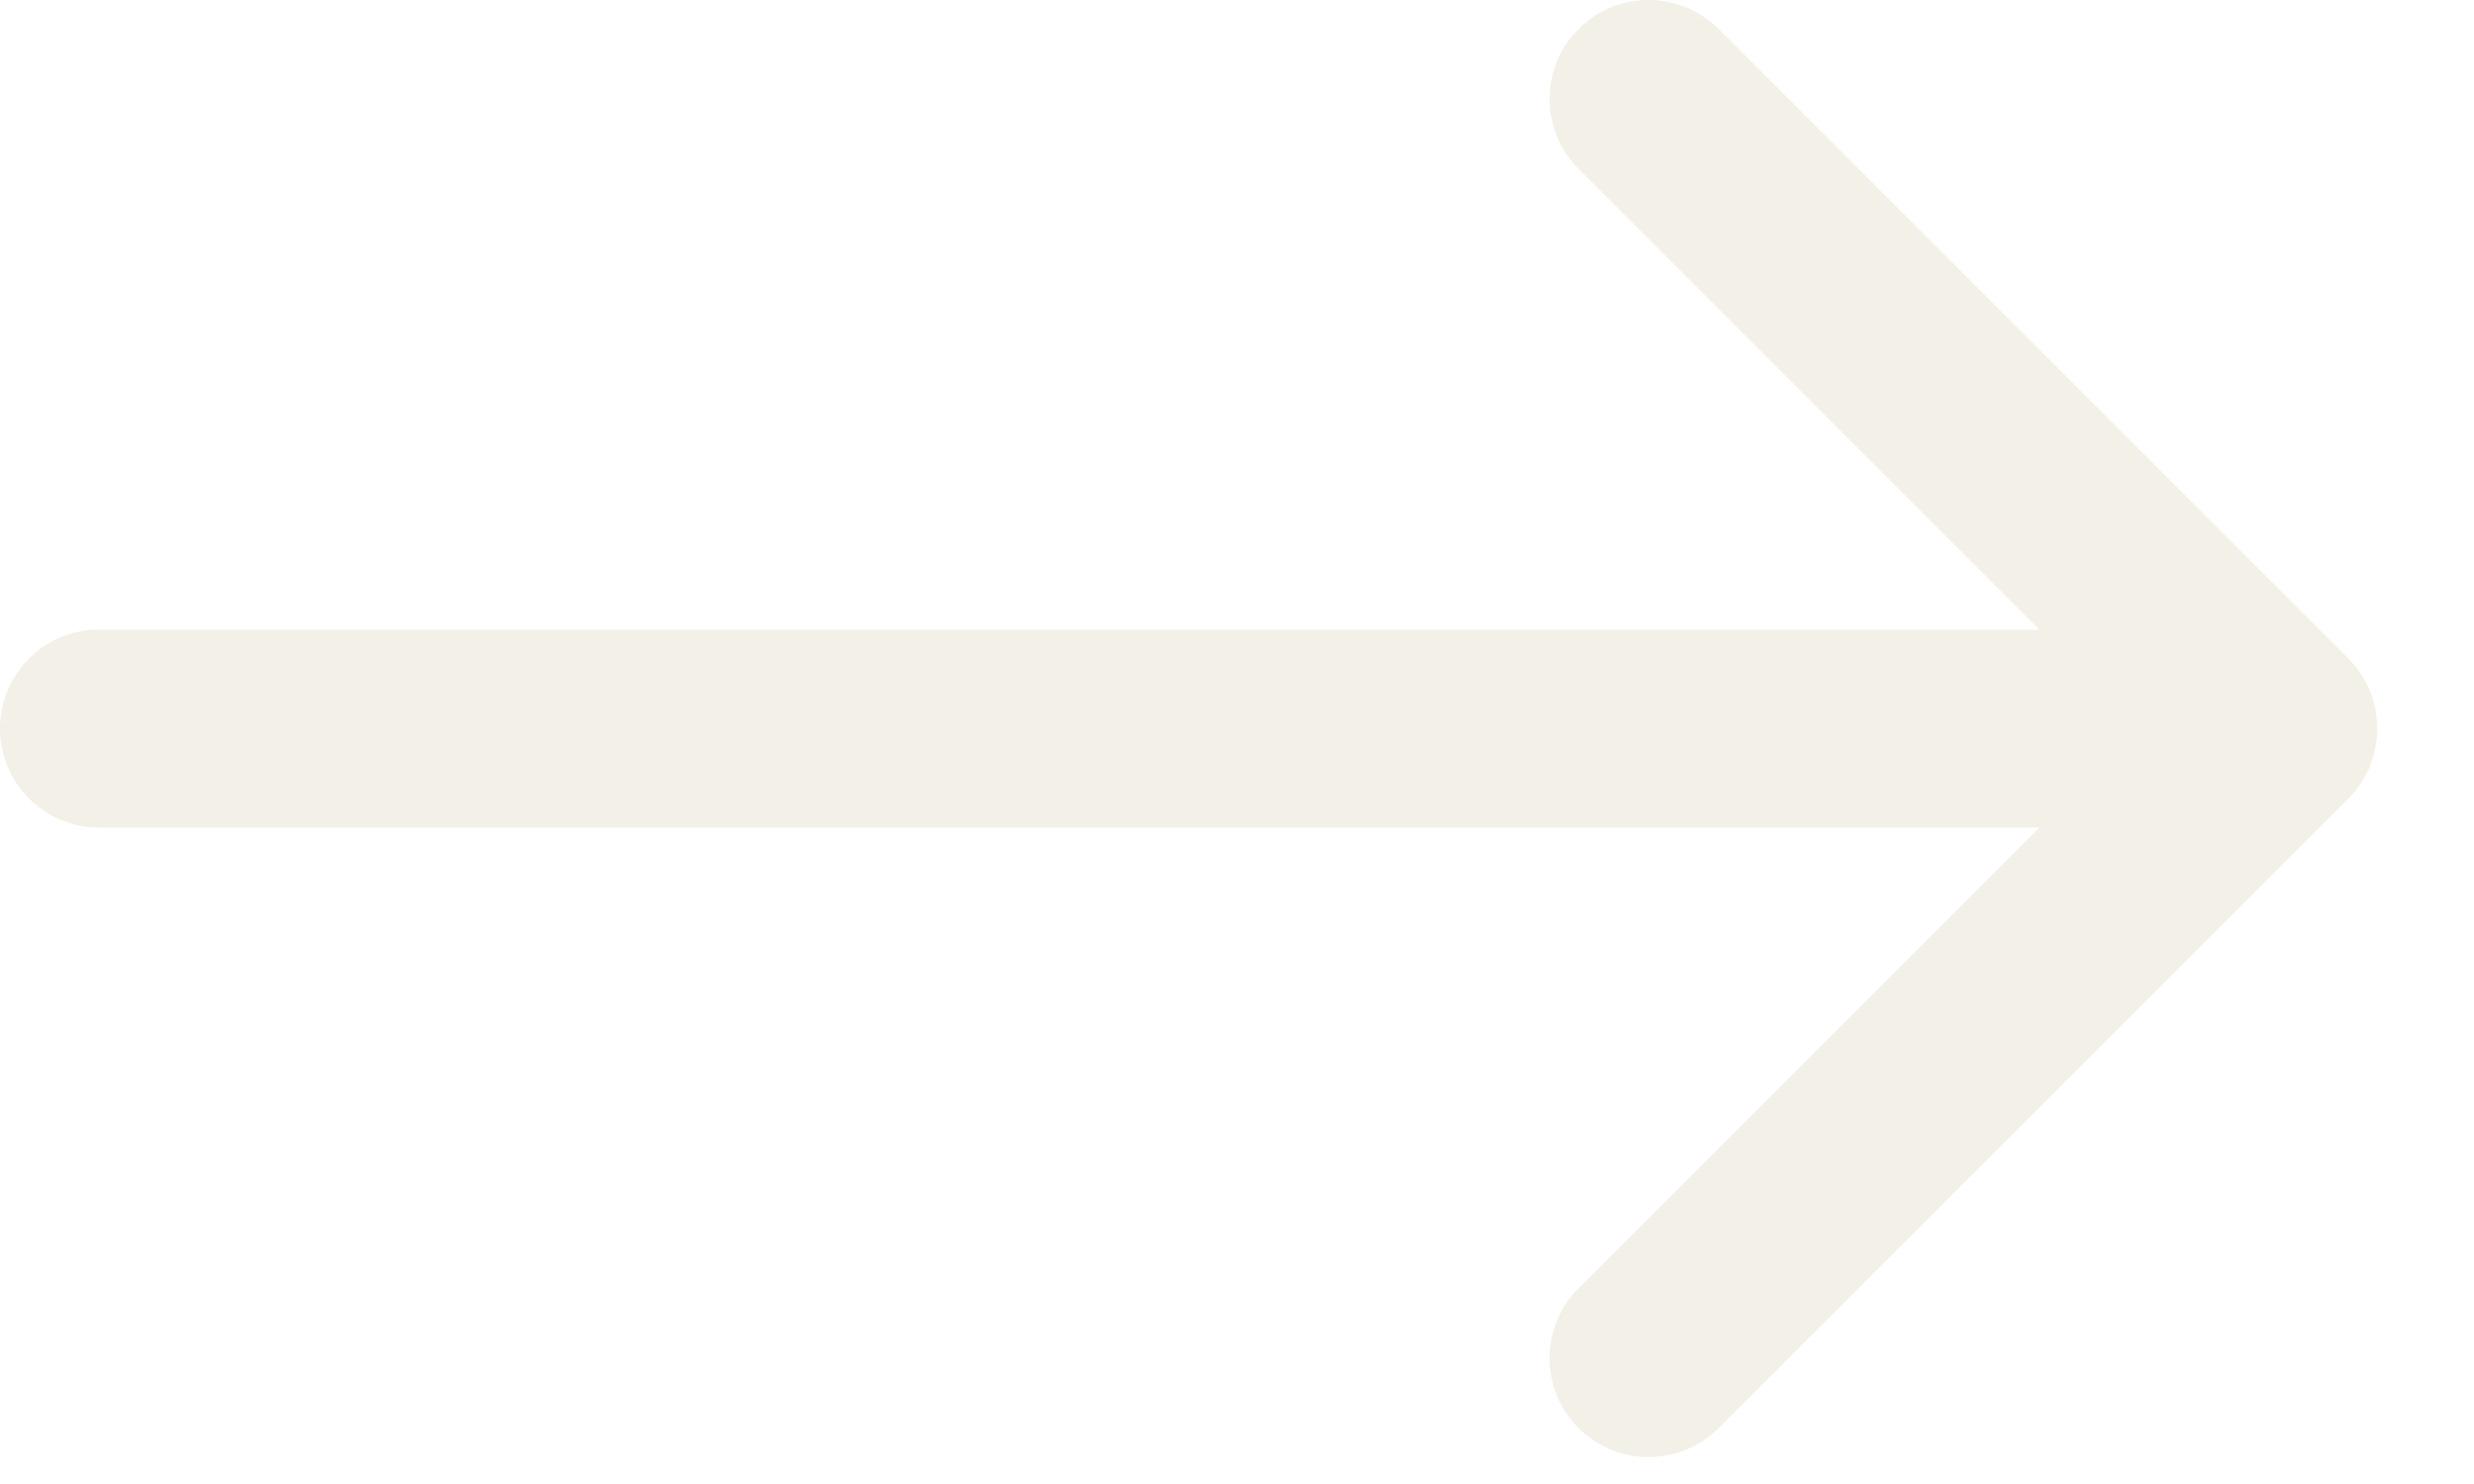
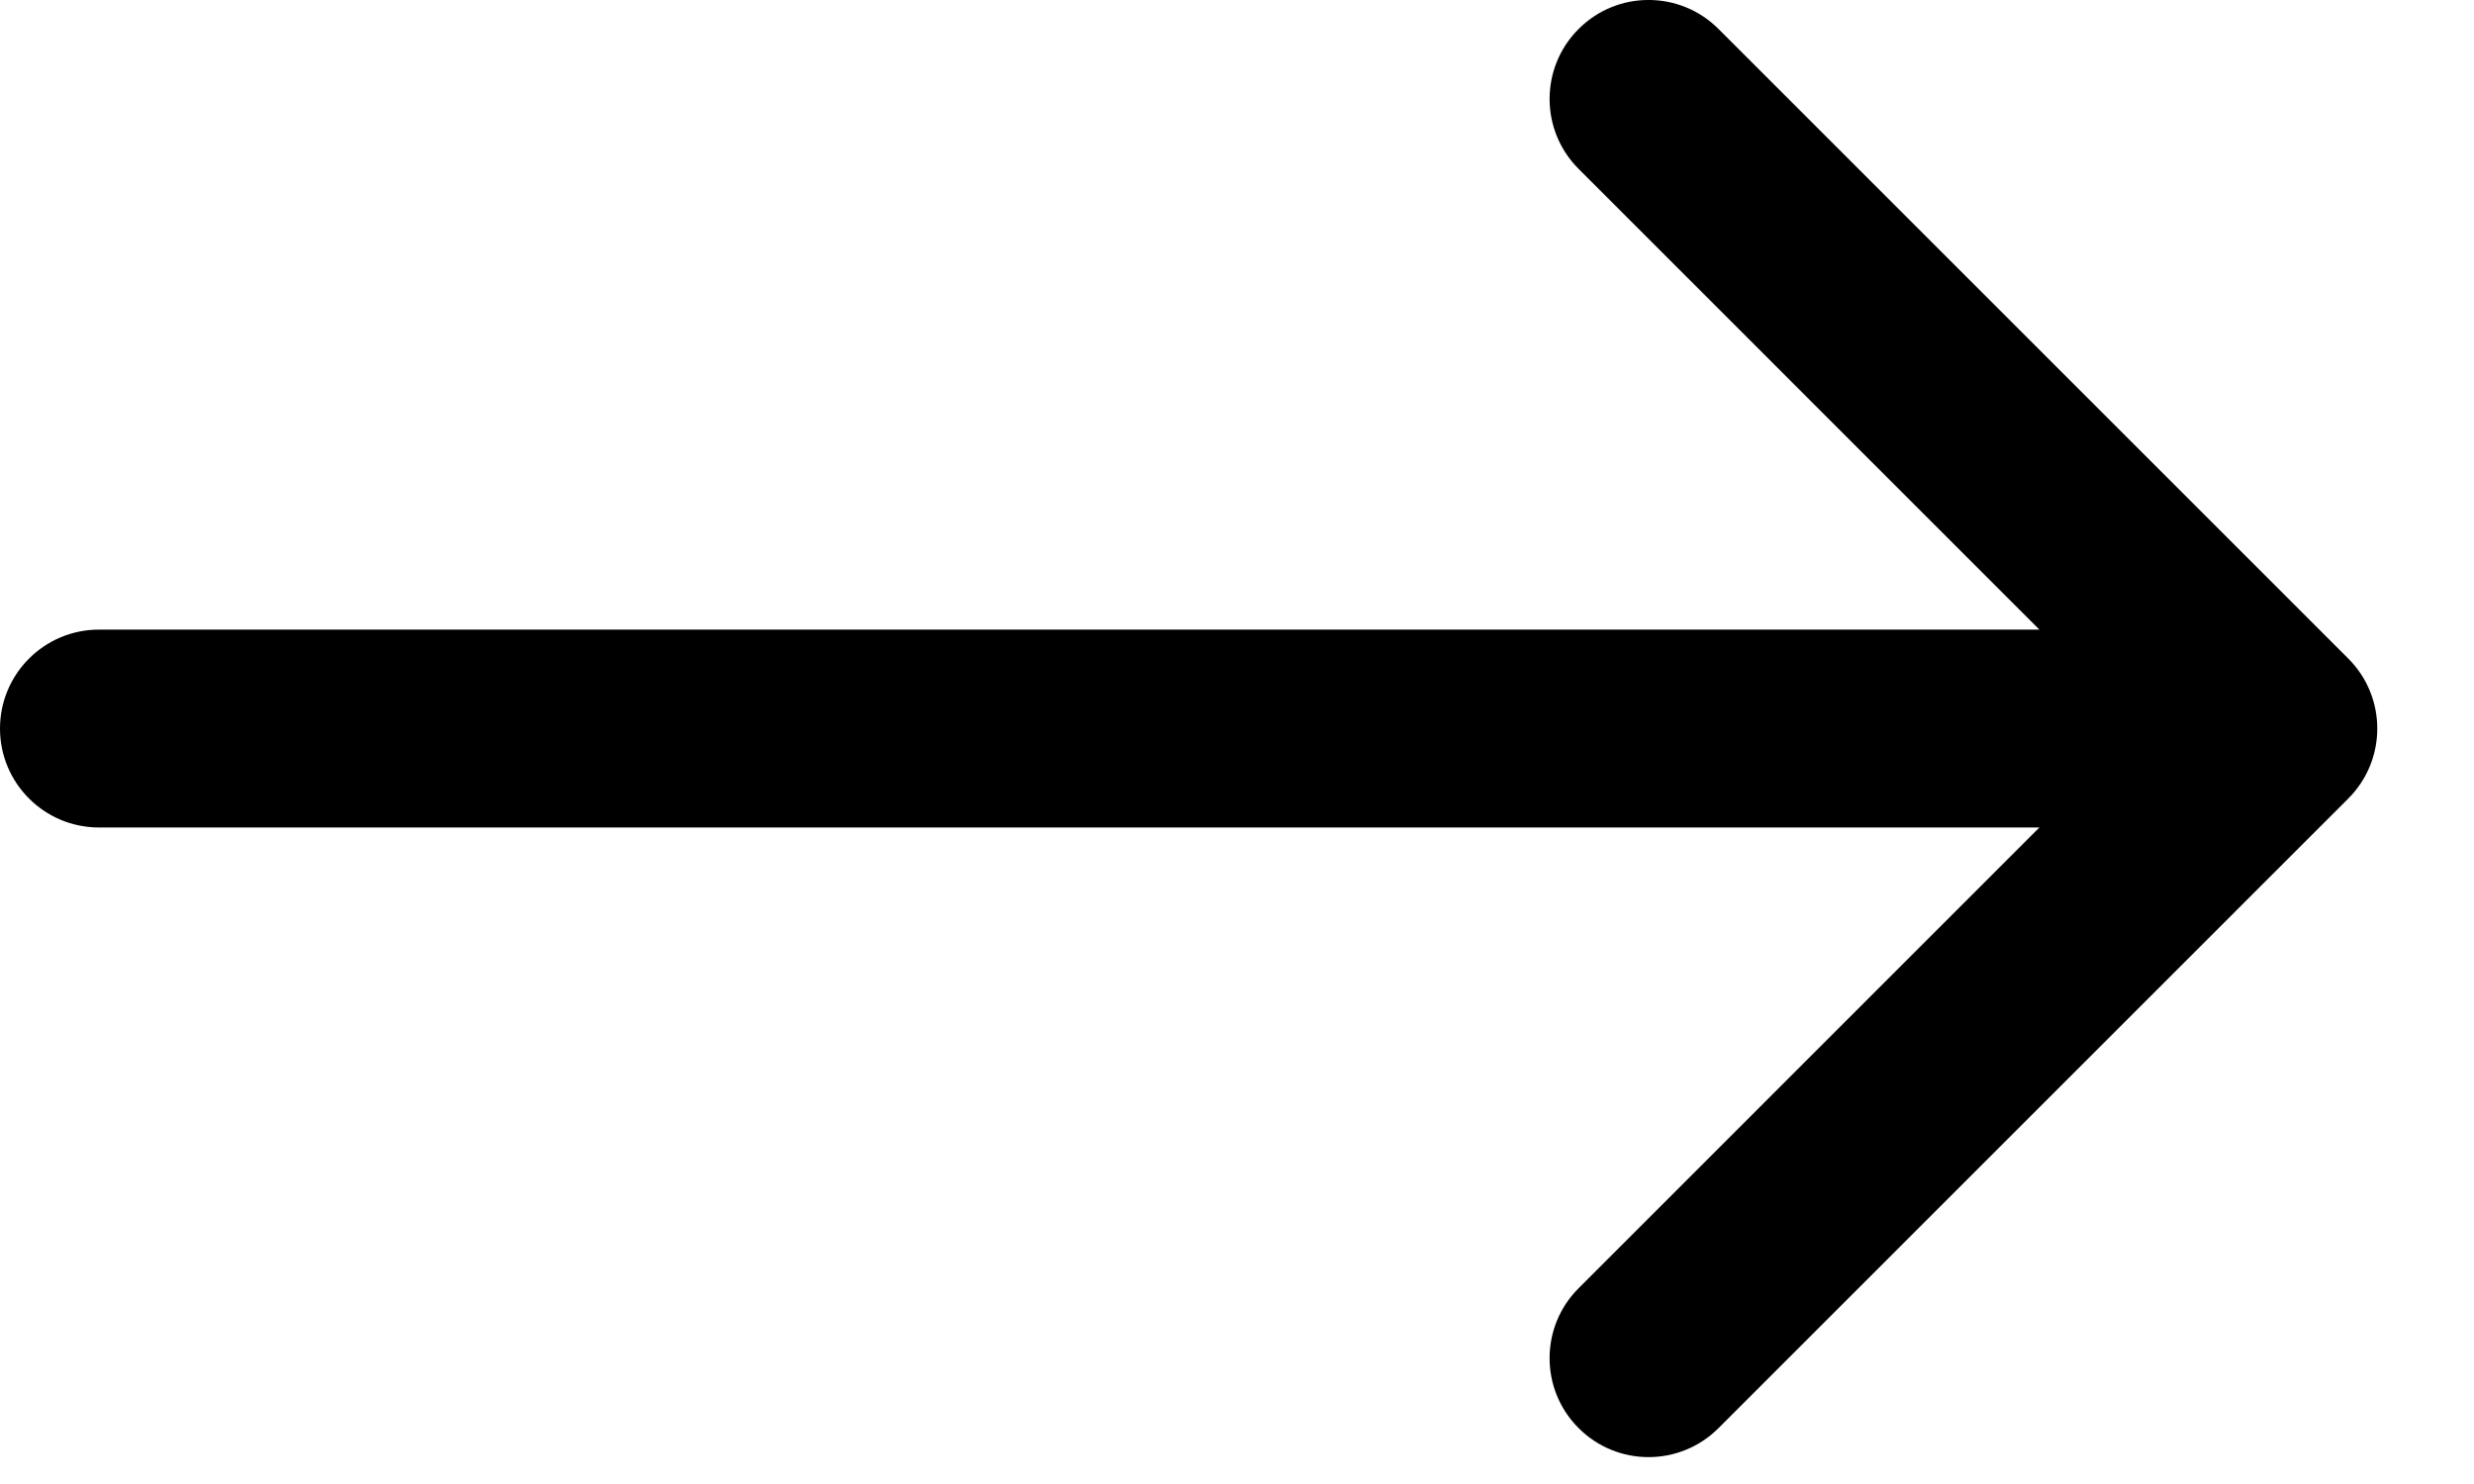
<svg xmlns="http://www.w3.org/2000/svg" width="25" height="15" viewBox="0 0 25 15" fill="none">
-   <rect width="22.023" height="0" transform="translate(1 7.36395)" fill="#F2F0E7" />
-   <path d="M1 6.364C0.448 6.364 0 6.812 0 7.364C0 7.916 0.448 8.364 1 8.364V7.364V6.364ZM23.73 8.071C24.12 7.681 24.12 7.047 23.73 6.657L17.366 0.293C16.975 -0.098 16.342 -0.098 15.952 0.293C15.561 0.683 15.561 1.317 15.952 1.707L21.608 7.364L15.952 13.021C15.561 13.411 15.561 14.044 15.952 14.435C16.342 14.825 16.975 14.825 17.366 14.435L23.73 8.071ZM1 7.364V8.364H23.023V7.364V6.364H1V7.364Z" fill="#F2F0E7" />
+   <path d="M1 6.364C0.448 6.364 0 6.812 0 7.364C0 7.916 0.448 8.364 1 8.364V7.364V6.364ZM23.73 8.071C24.12 7.681 24.12 7.047 23.73 6.657L17.366 0.293C16.975 -0.098 16.342 -0.098 15.952 0.293C15.561 0.683 15.561 1.317 15.952 1.707L21.608 7.364L15.952 13.021C15.561 13.411 15.561 14.045 15.952 14.435C16.342 14.826 16.975 14.826 17.366 14.435L23.73 8.071ZM1 7.364V8.364H23.023V7.364V6.364H1V7.364Z" fill="black" />
</svg>
